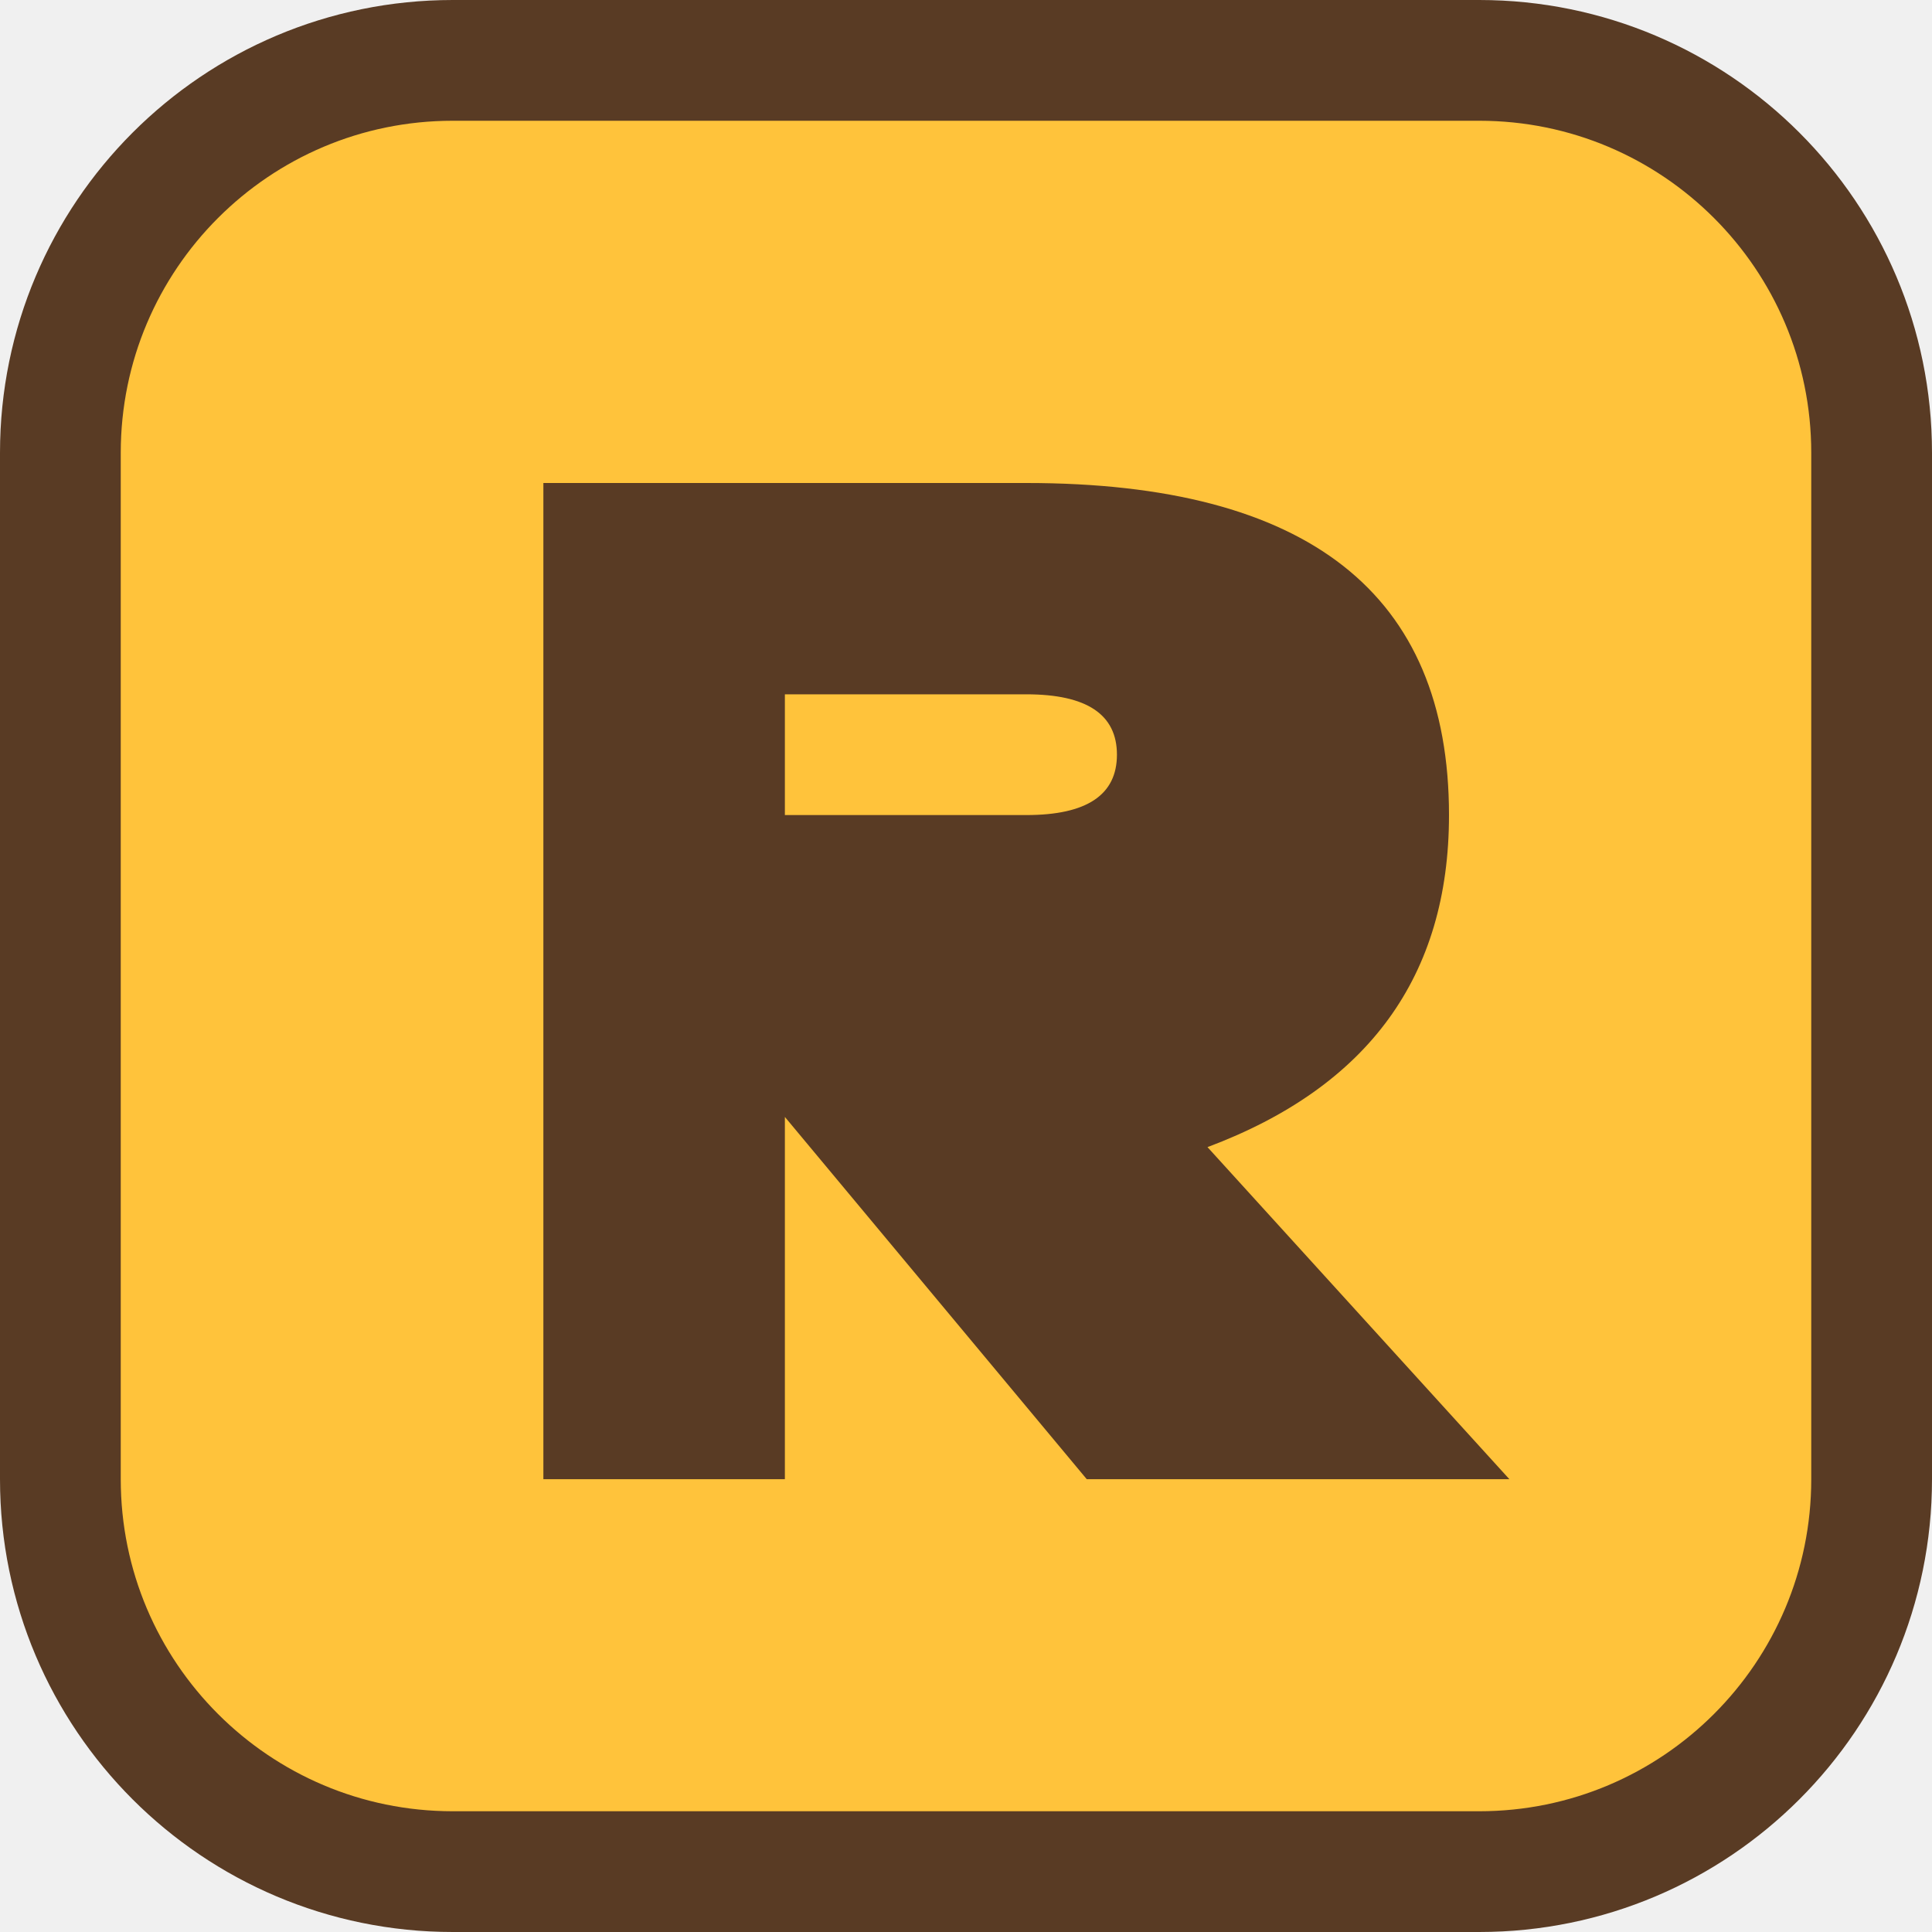
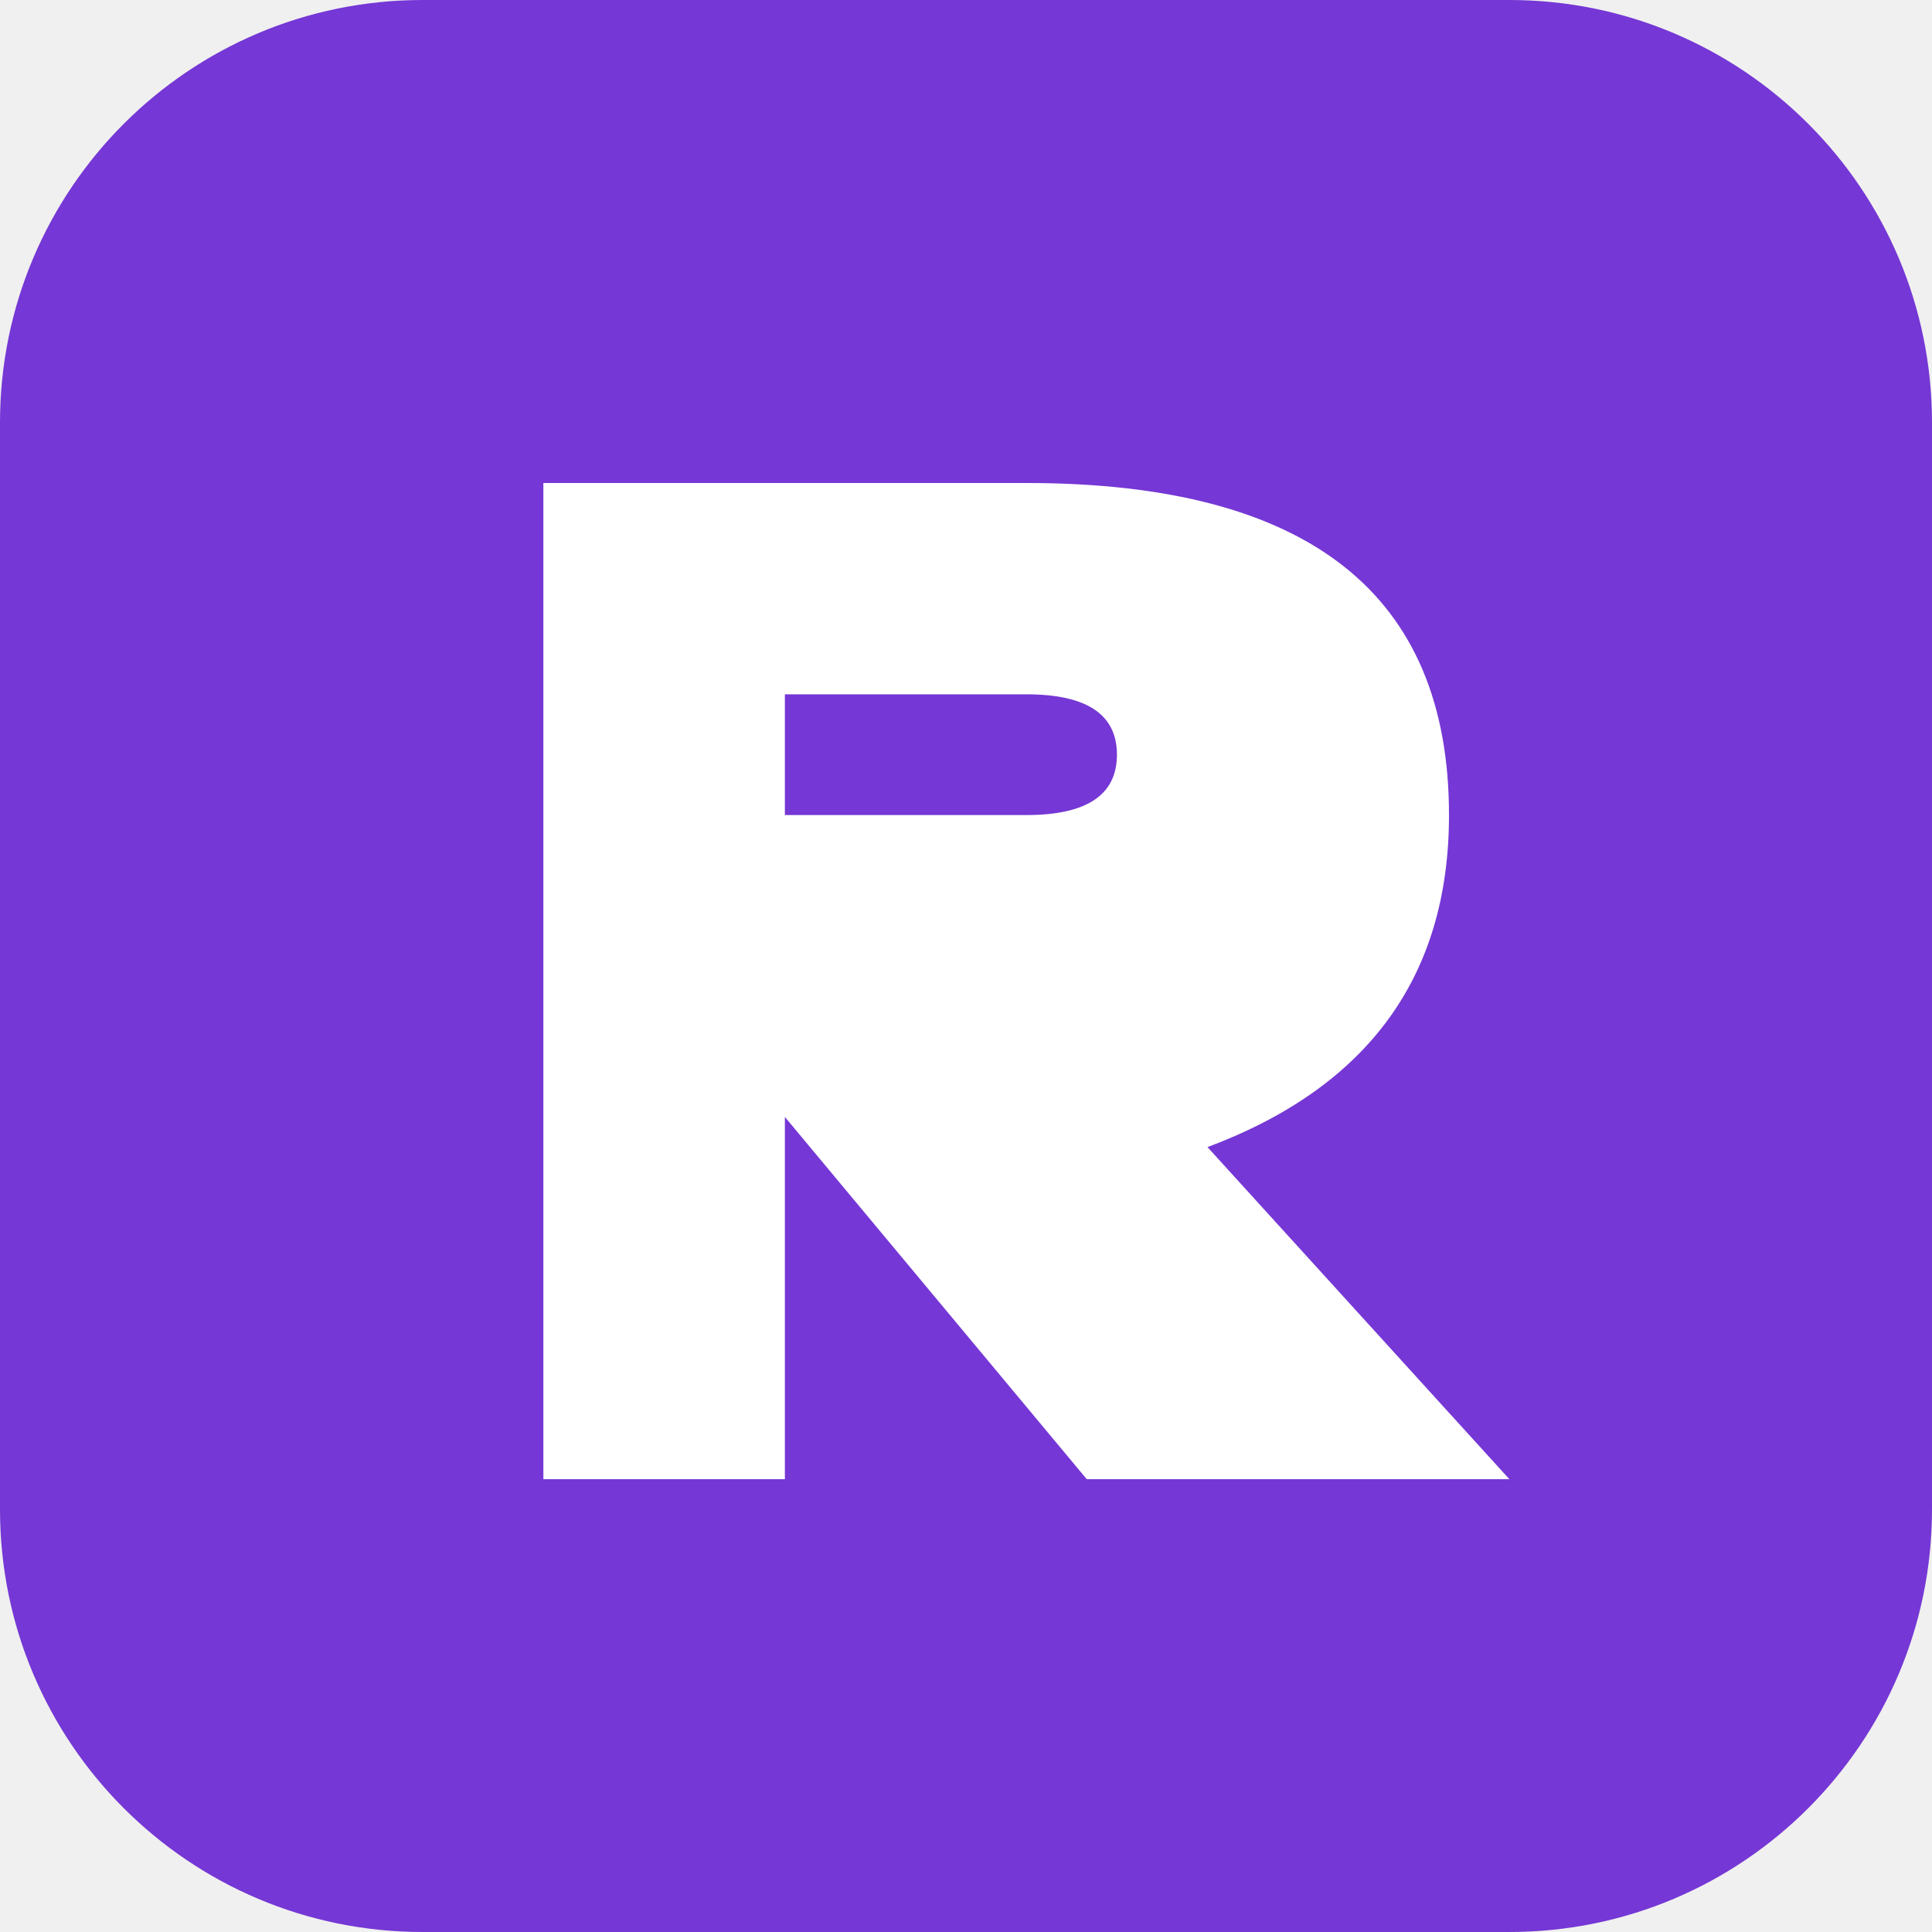
<svg xmlns="http://www.w3.org/2000/svg" viewBox="0 0 64 64">
-   <rect x="2" y="2" width="60" height="60" rx="13" fill="#ffc33b" stroke="#593b24" stroke-width="4" />
-   <path d="M18 49V16h16q14 0 14 11 0 8-8 11l10 11H36L26 37v12Zm8-22h8q3 0 3-2t-3-2h-8Z" fill="#593b24" />
+   <rect width="64" height="64" rx="14" fill="#7537d5" />
+   <path d="M18 49V16h16q14 0 14 11 0 8-8 11l10 11H36L26 37v12Zm8-22h8q3 0 3-2t-3-2h-8Z" fill="white" />
</svg>
